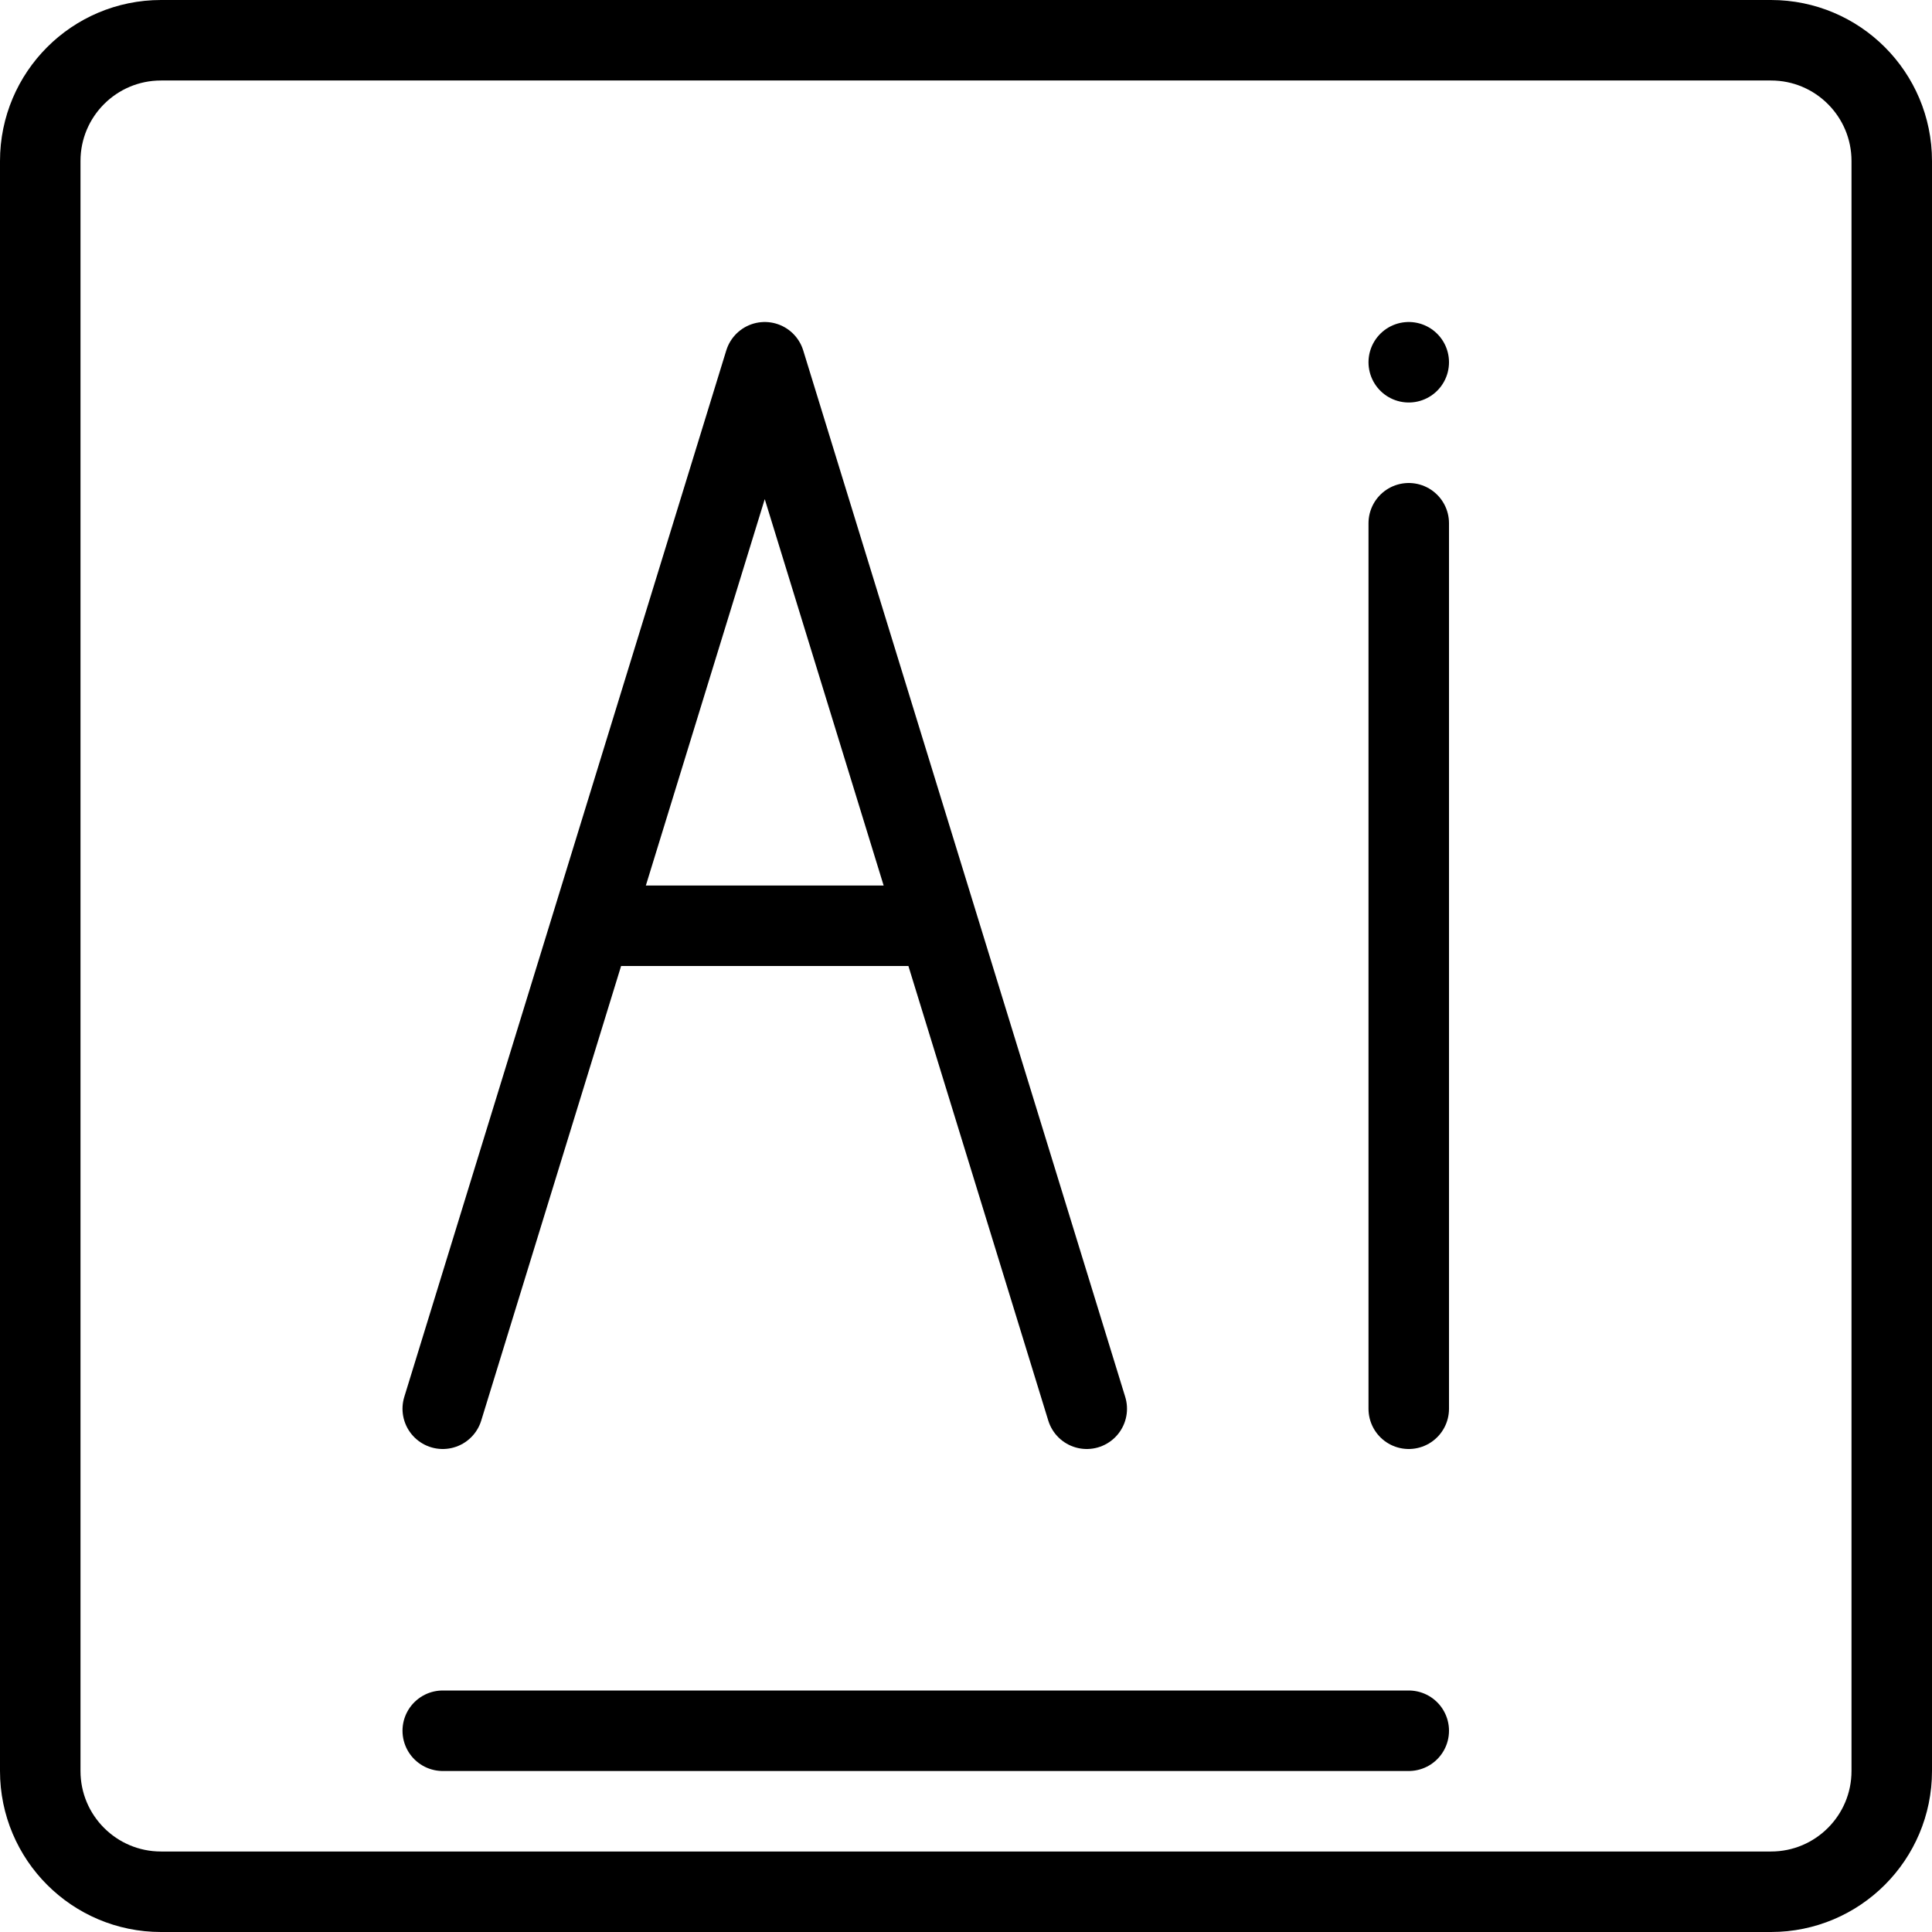
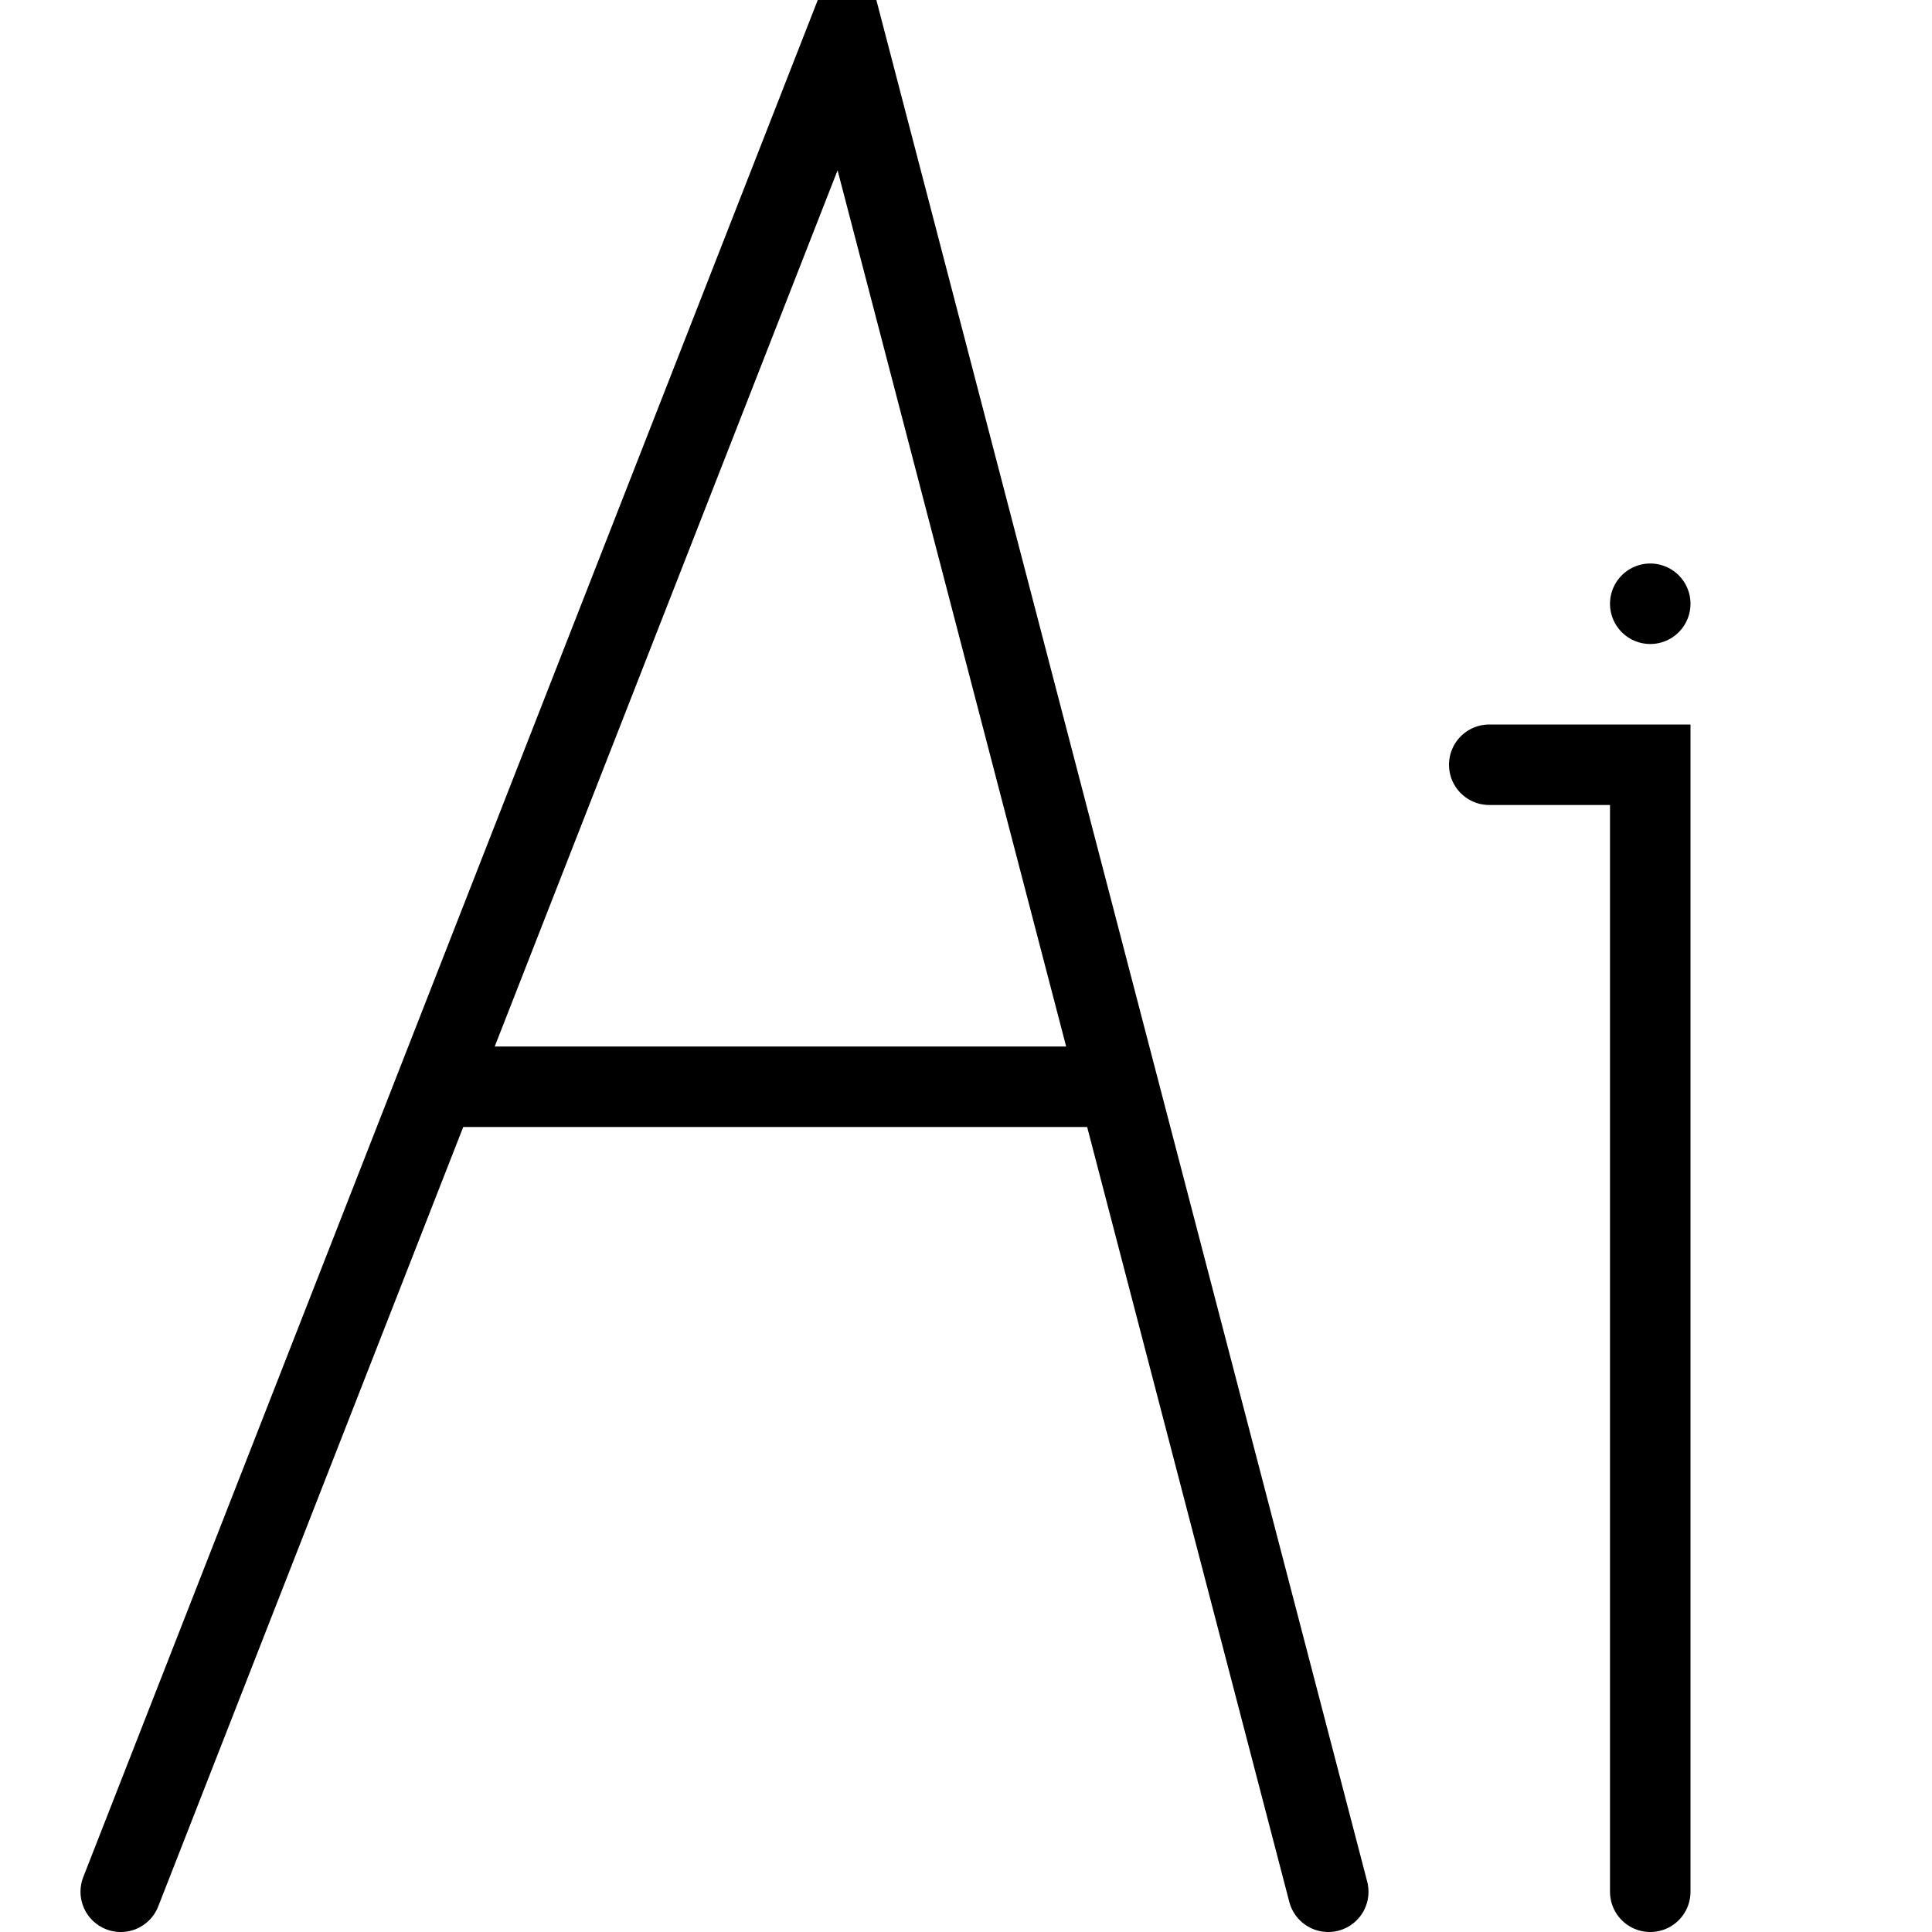
<svg xmlns="http://www.w3.org/2000/svg" viewBox="0 0 24 24">
-   <defs>
-     <style>.a,.b,.c{fill:none;stroke:#000;}.a{stroke-miterlimit:10;}.b{stroke-linecap:round;}.b,.c{stroke-linejoin:round;}</style>
-   </defs>
-   <rect class="a" x="0.5" y="0.5" width="23" height="23" rx="1.5" />
-   <line class="b" x1="5.5" y1="21.5" x2="17.5" y2="21.5" />
-   <polyline class="b" points="5.5 17.5 9.5 4.5 13.5 17.5" />
-   <line class="c" x1="7.5" y1="11.5" x2="11.5" y2="11.5" />
-   <line class="b" x1="17.5" y1="6.5" x2="17.5" y2="17.5" />
-   <line class="b" x1="17.5" y1="4.5" x2="17.5" y2="4.5" />
+   <path d="M1.5 23.5l9-23s0 0 0 0l6 23M5.5 13.5h8M18.5 9.5h2v14M20.5 7.5h0" fill="none" stroke="#000" stroke-linecap="round" stroke-miterlimit="10" />
</svg>
